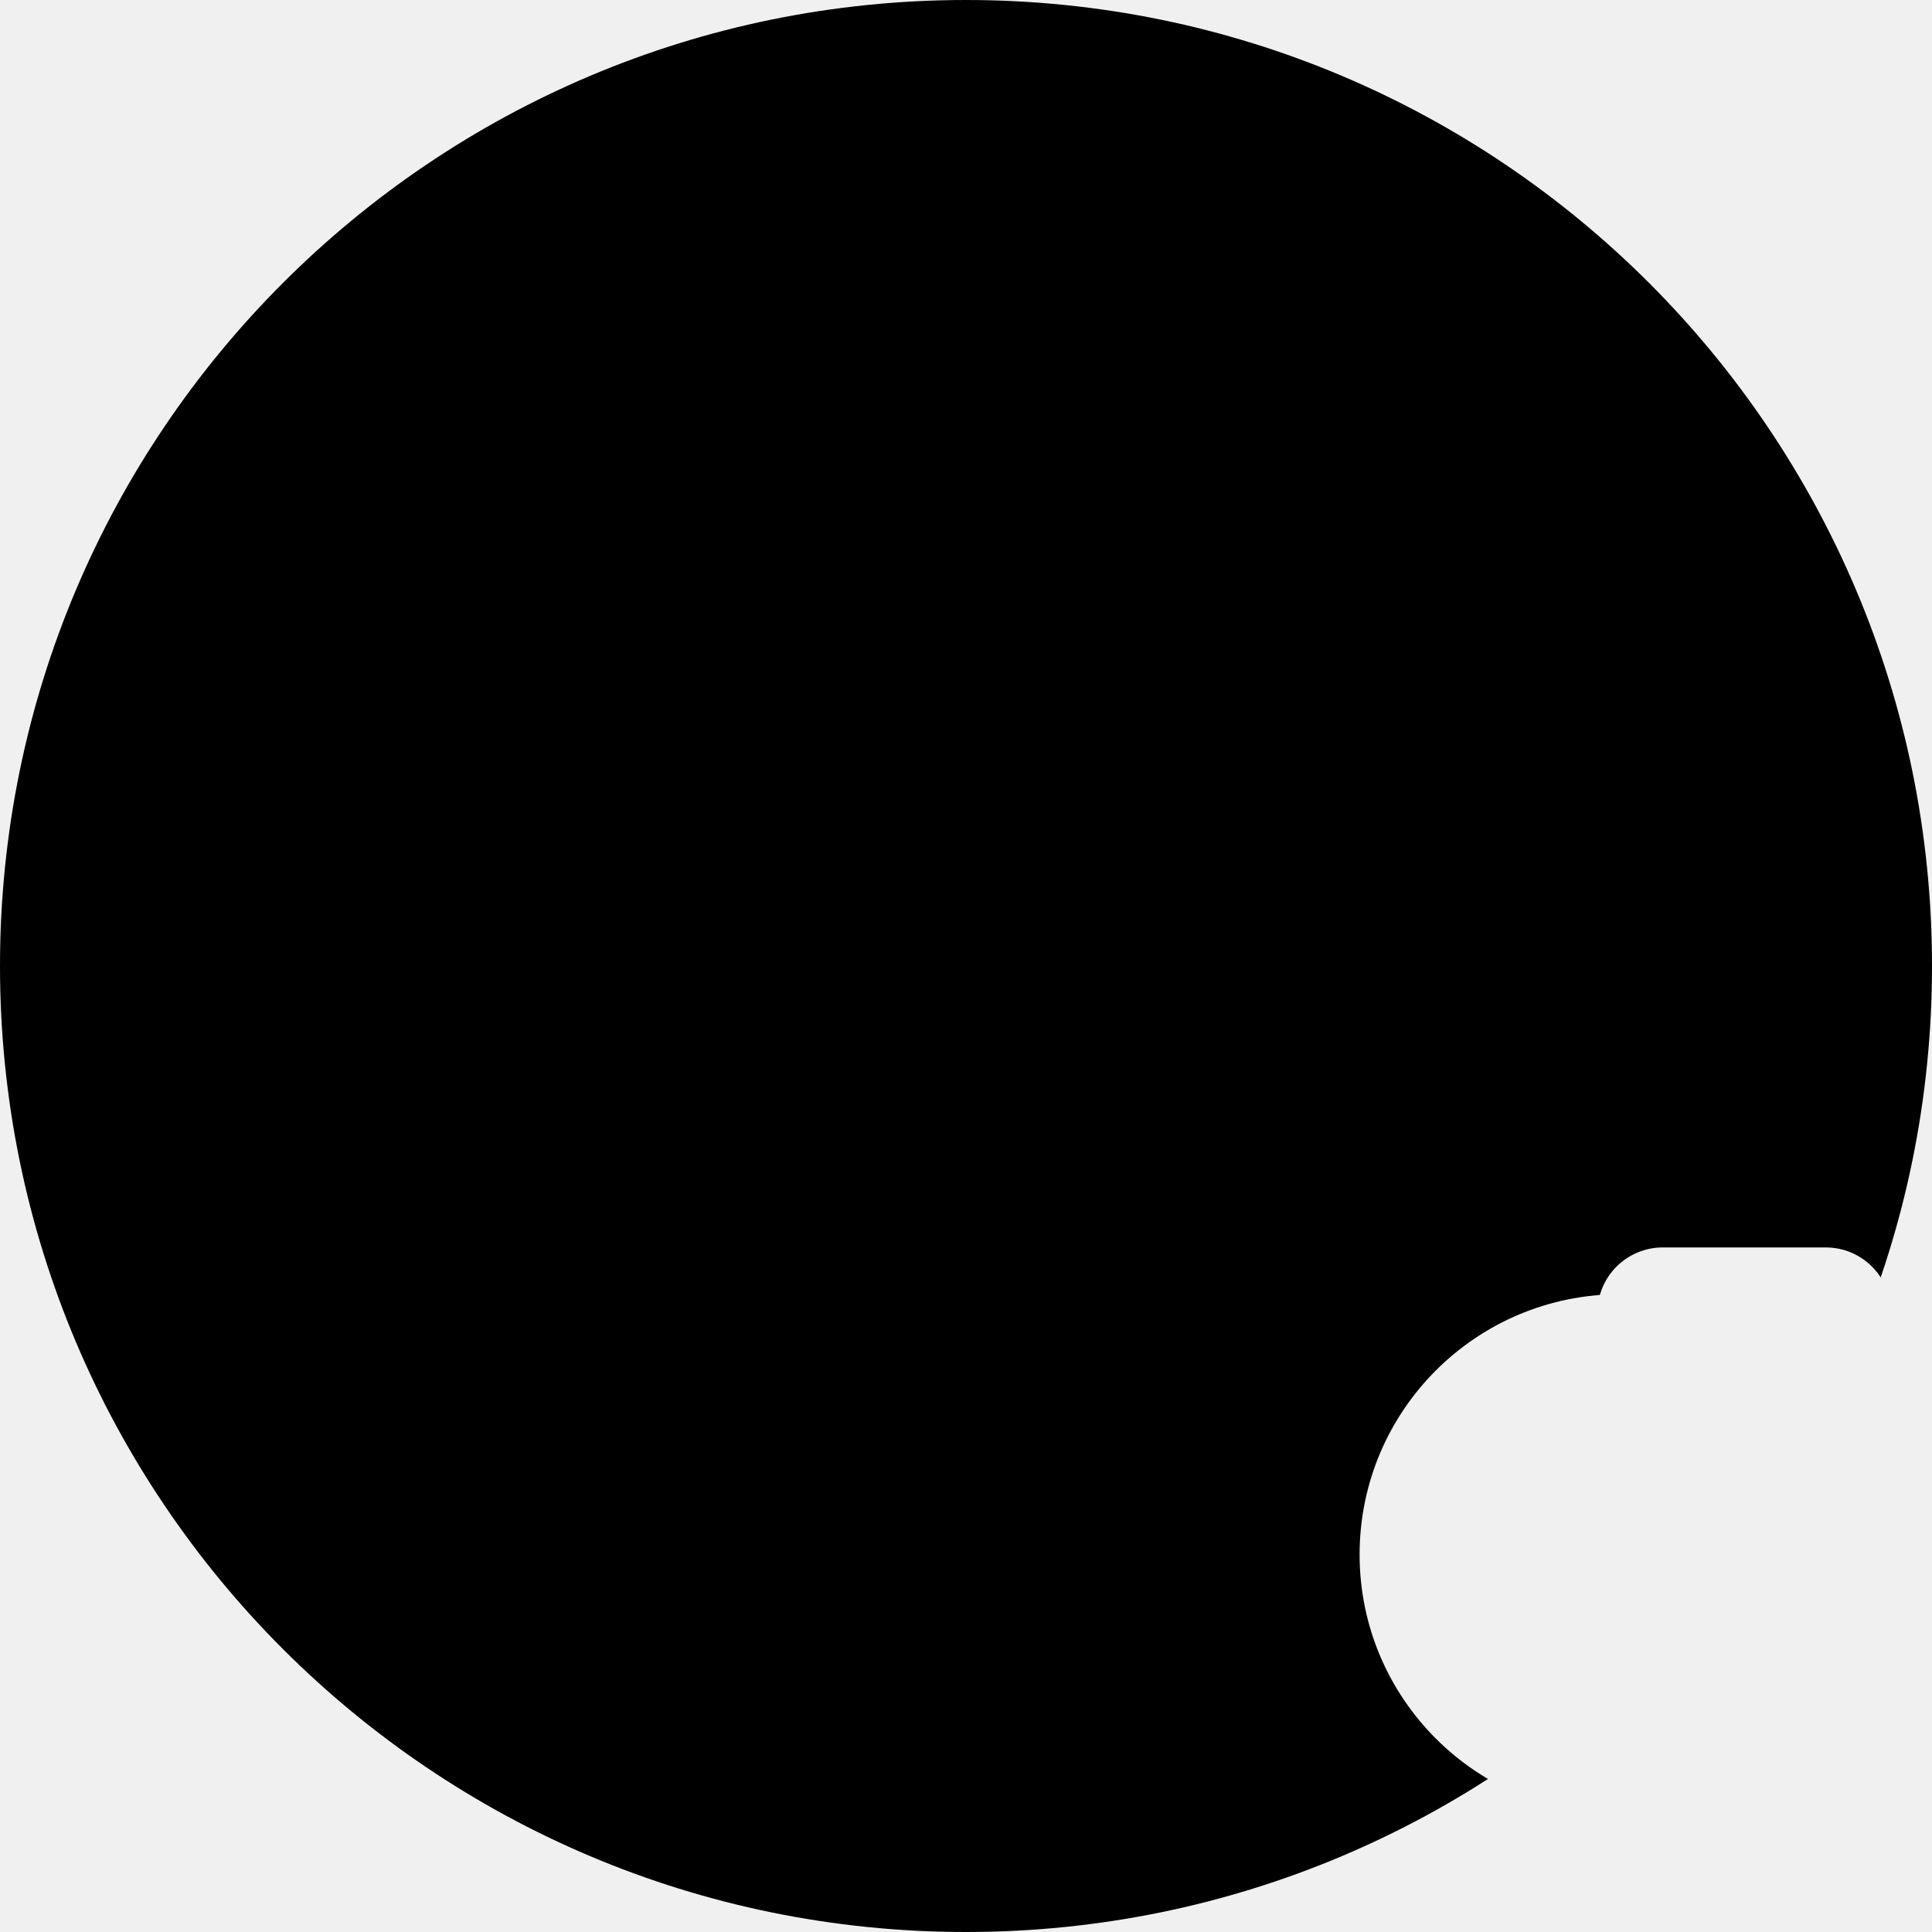
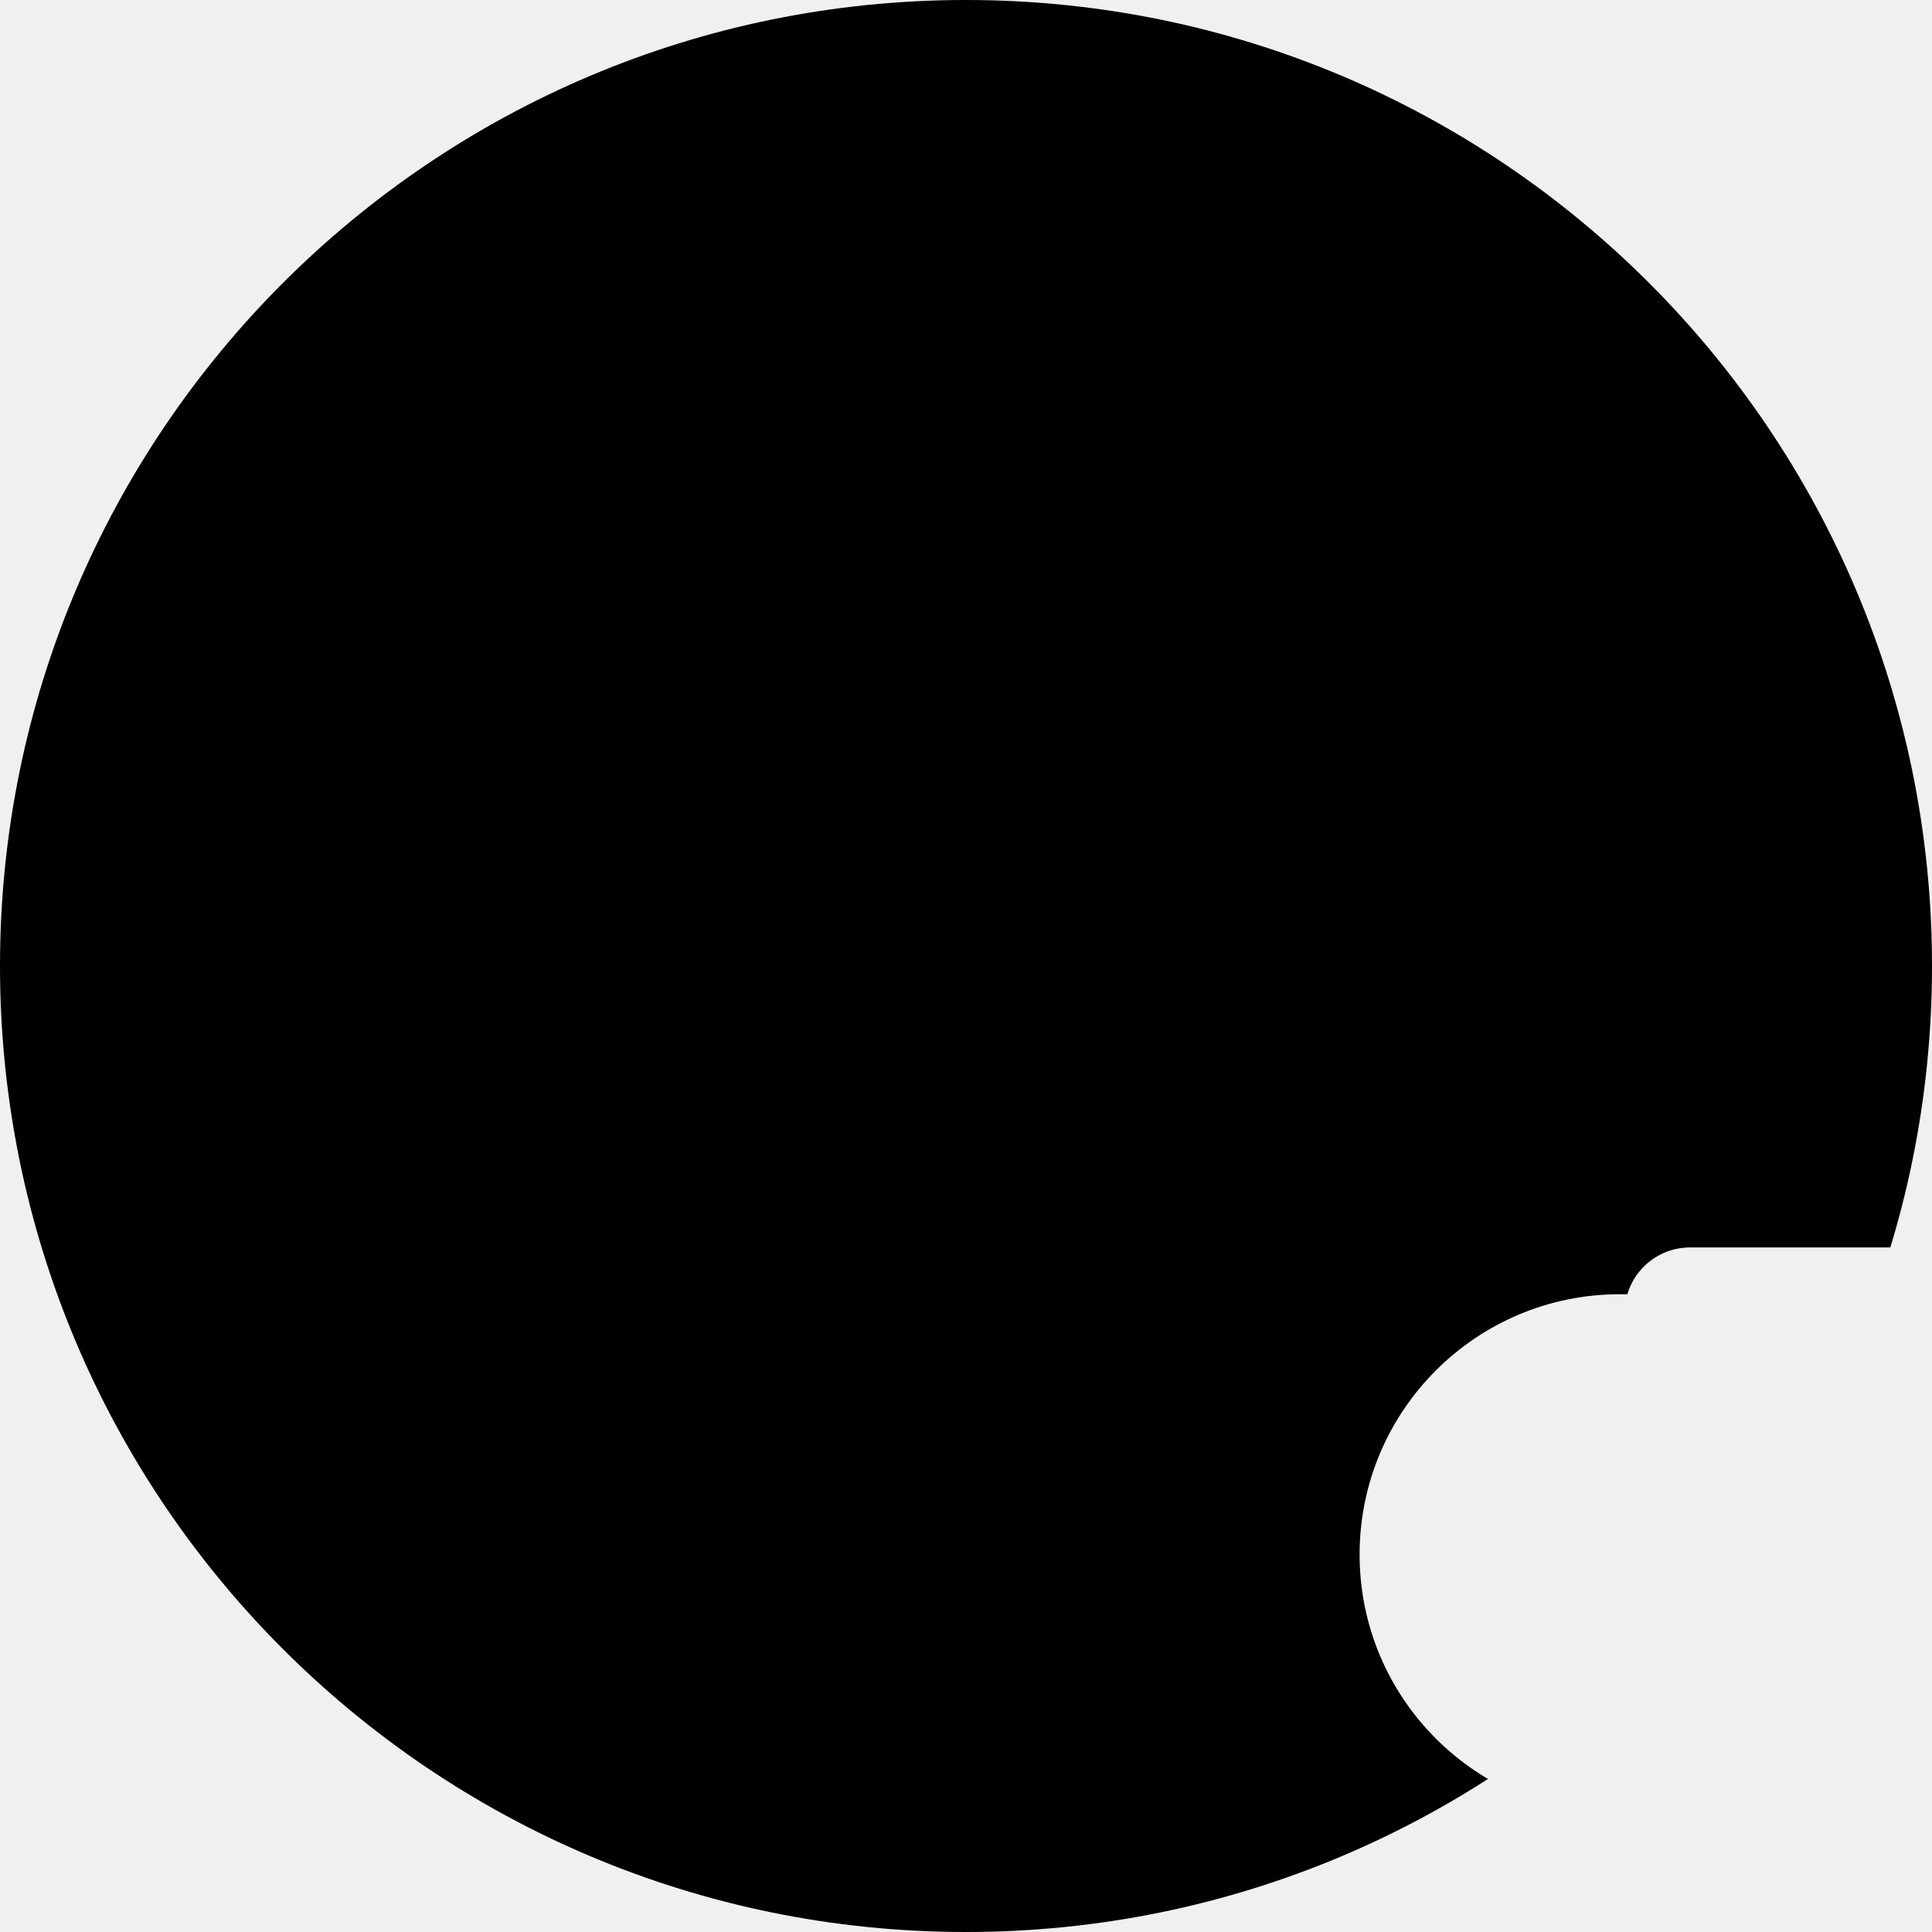
<svg xmlns="http://www.w3.org/2000/svg" viewBox="0 0 100 100">
  <mask id="m">
    <circle cx="50" cy="50" r="50" fill="#fff" />
    <circle cx="83.846" cy="80.462" r="13.473" fill="#000" />
-     <rect x="82.681" y="64.567" width="15.203" height="14.417" rx="3.385" ry="3.385" fill="#000" />
+     <rect x="84.093" y="64.567" width="18.093" height="19.461" rx="3.385" ry="3.385" fill="#000" />
  </mask>
  <rect x="0" y="0" width="100" height="100" fill="#000" mask="url(#m)" />
</svg>
